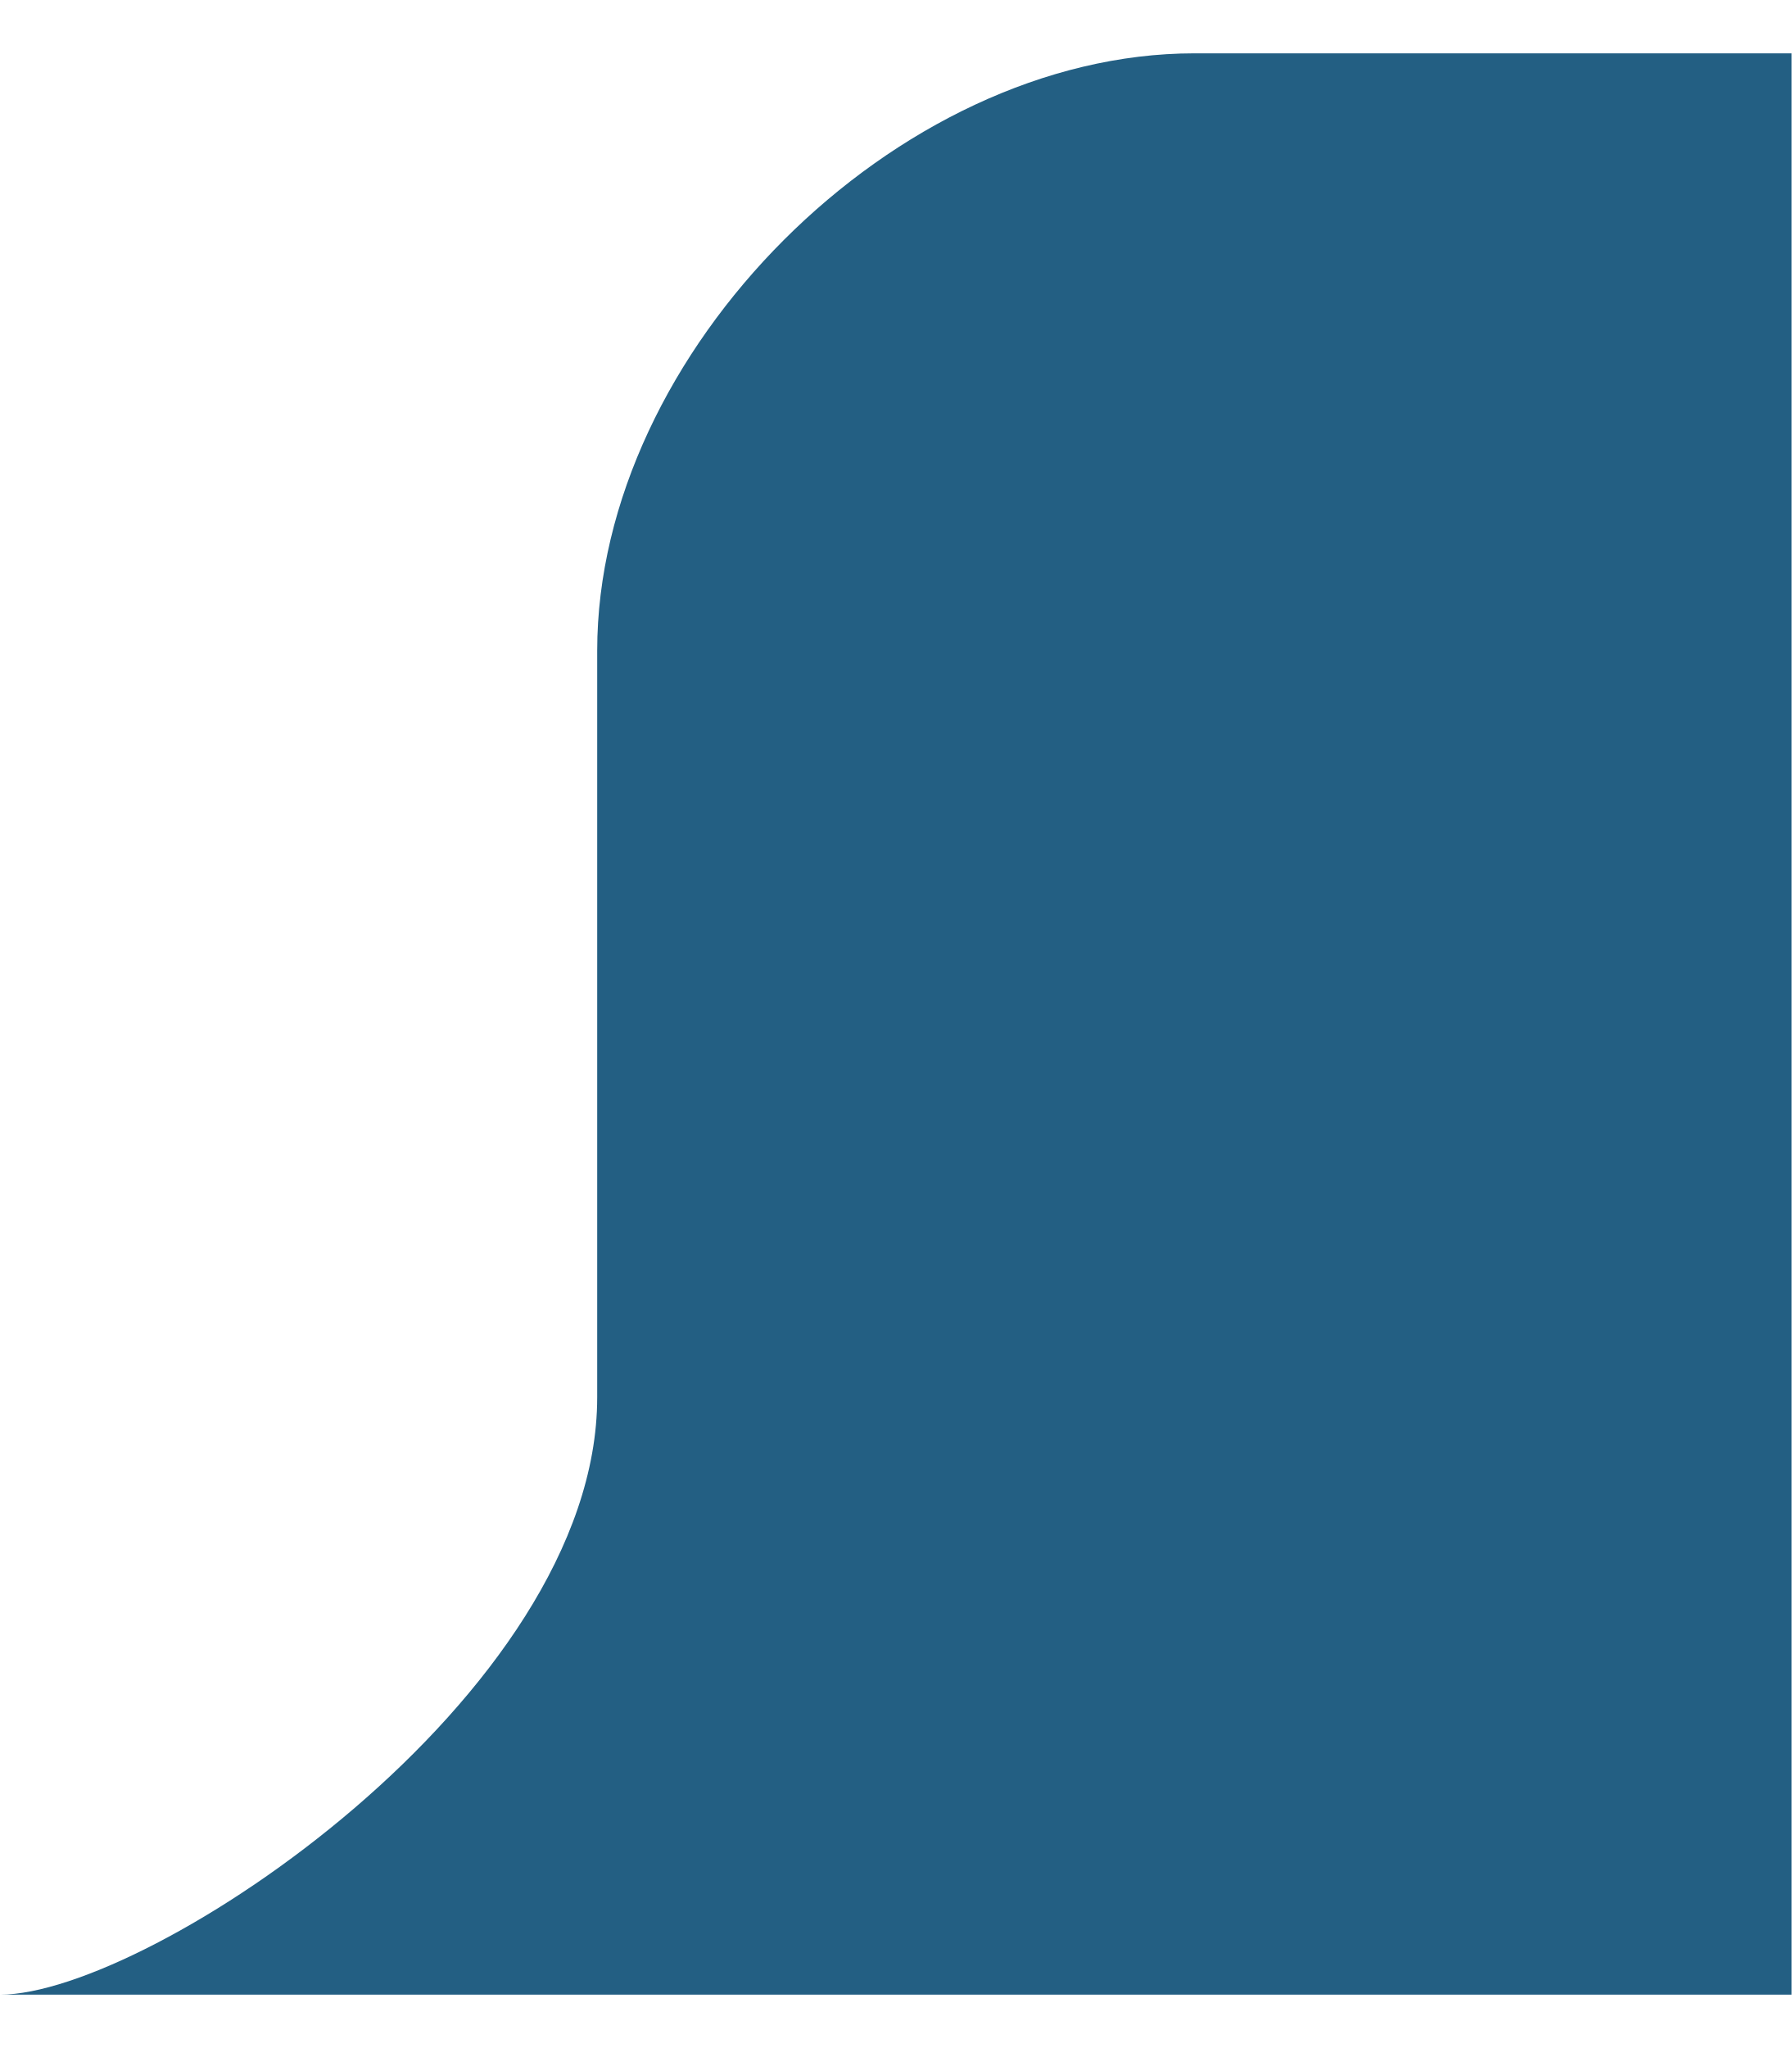
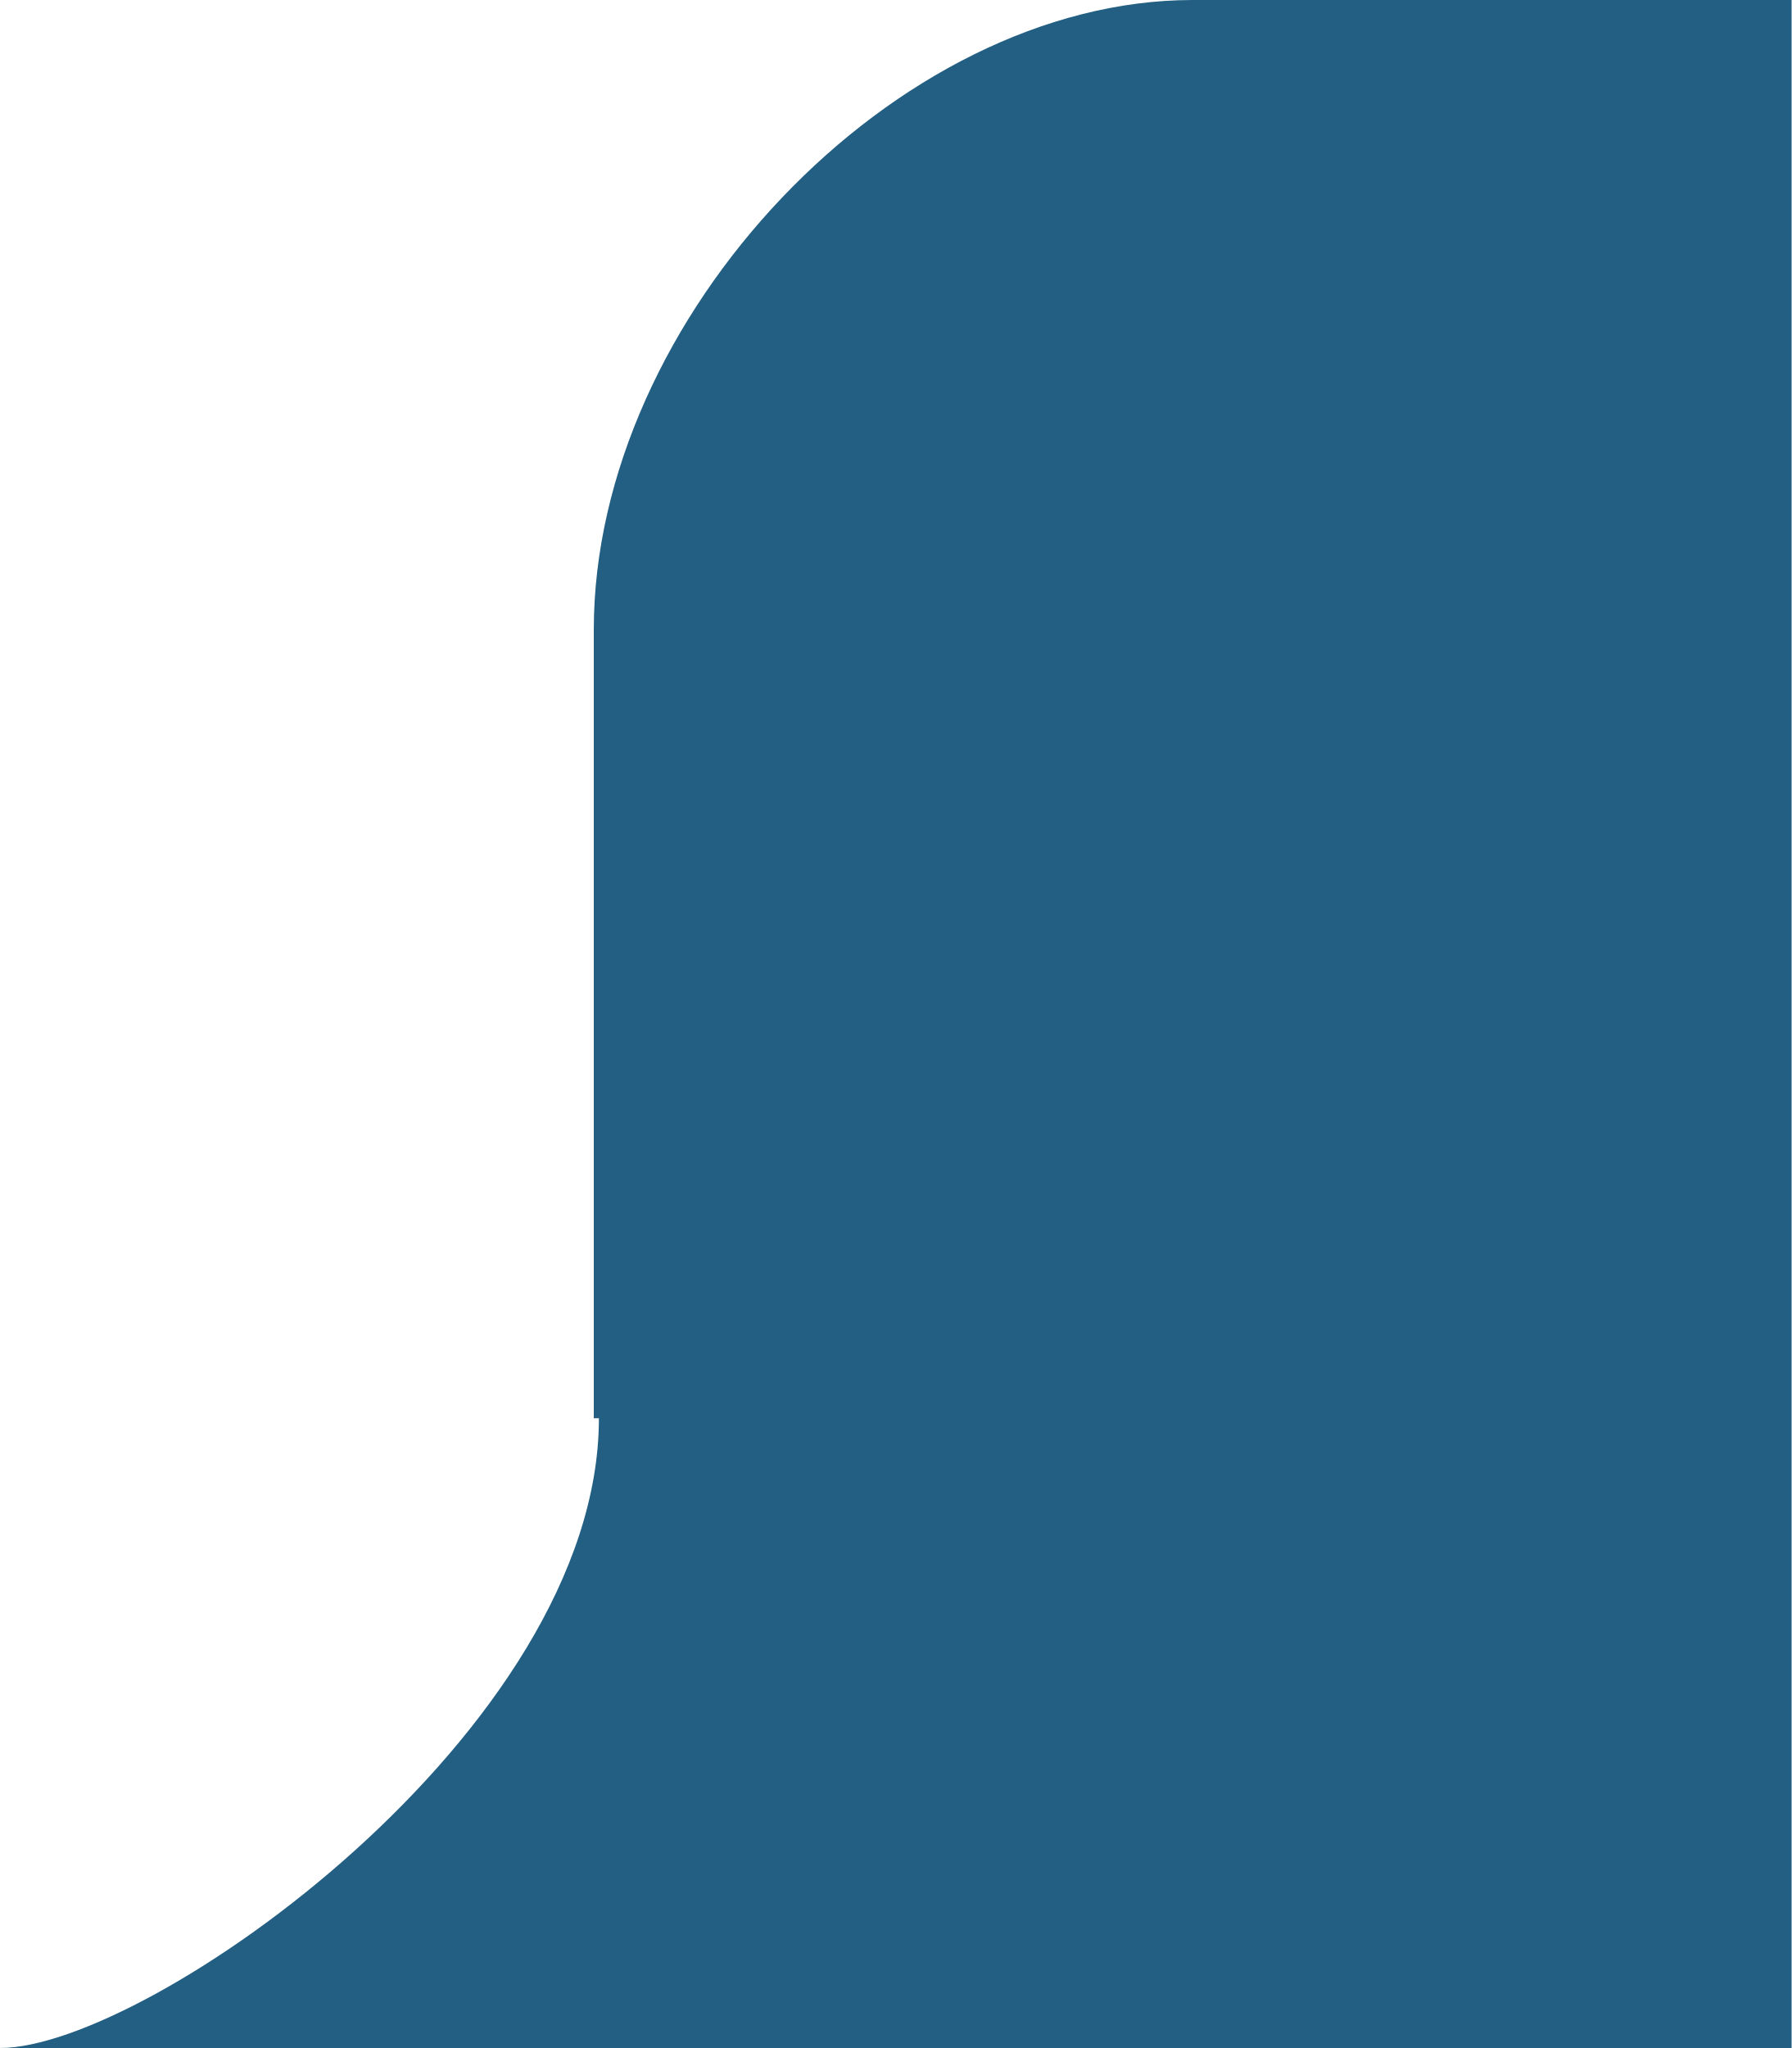
- <svg xmlns="http://www.w3.org/2000/svg" xml:space="preserve" width="35px" height="40px" version="1.1" style="shape-rendering:geometricPrecision; text-rendering:geometricPrecision; image-rendering:optimizeQuality; fill-rule:evenodd; clip-rule:evenodd" viewBox="0 0 0.12 0.13">
-   <defs>
-     <style type="text/css">
-    
-     .fil0 {fill:#235f83}
-    
-   </style>
-   </defs>
+ <svg xmlns="http://www.w3.org/2000/svg" version="1.1" id="Слой_1" x="0px" y="0px" viewBox="0 0 35 40" style="enable-background:new 0 0 35 40;" xml:space="preserve">
+   <style type="text/css">
+ 	.st0{fill-rule:evenodd;clip-rule:evenodd;fill:#235F83;}
+ </style>
  <g id="Layer_x0020_1">
-     <path class="fil0" d="M0.04 0.09c0,0.02 -0.03,0.04 -0.04,0.04l0.12 0 0 -0.13 -0.04 0c-0.02,0 -0.04,0.02 -0.04,0.04l0 0.05z" />
+     <path class="st0" d="M11.7,27.7C11.7,33.8,2.9,40,0,40h35V0H23.3c-5.8,0-11.7,6.2-11.7,12.3V27.7z" />
  </g>
</svg>
